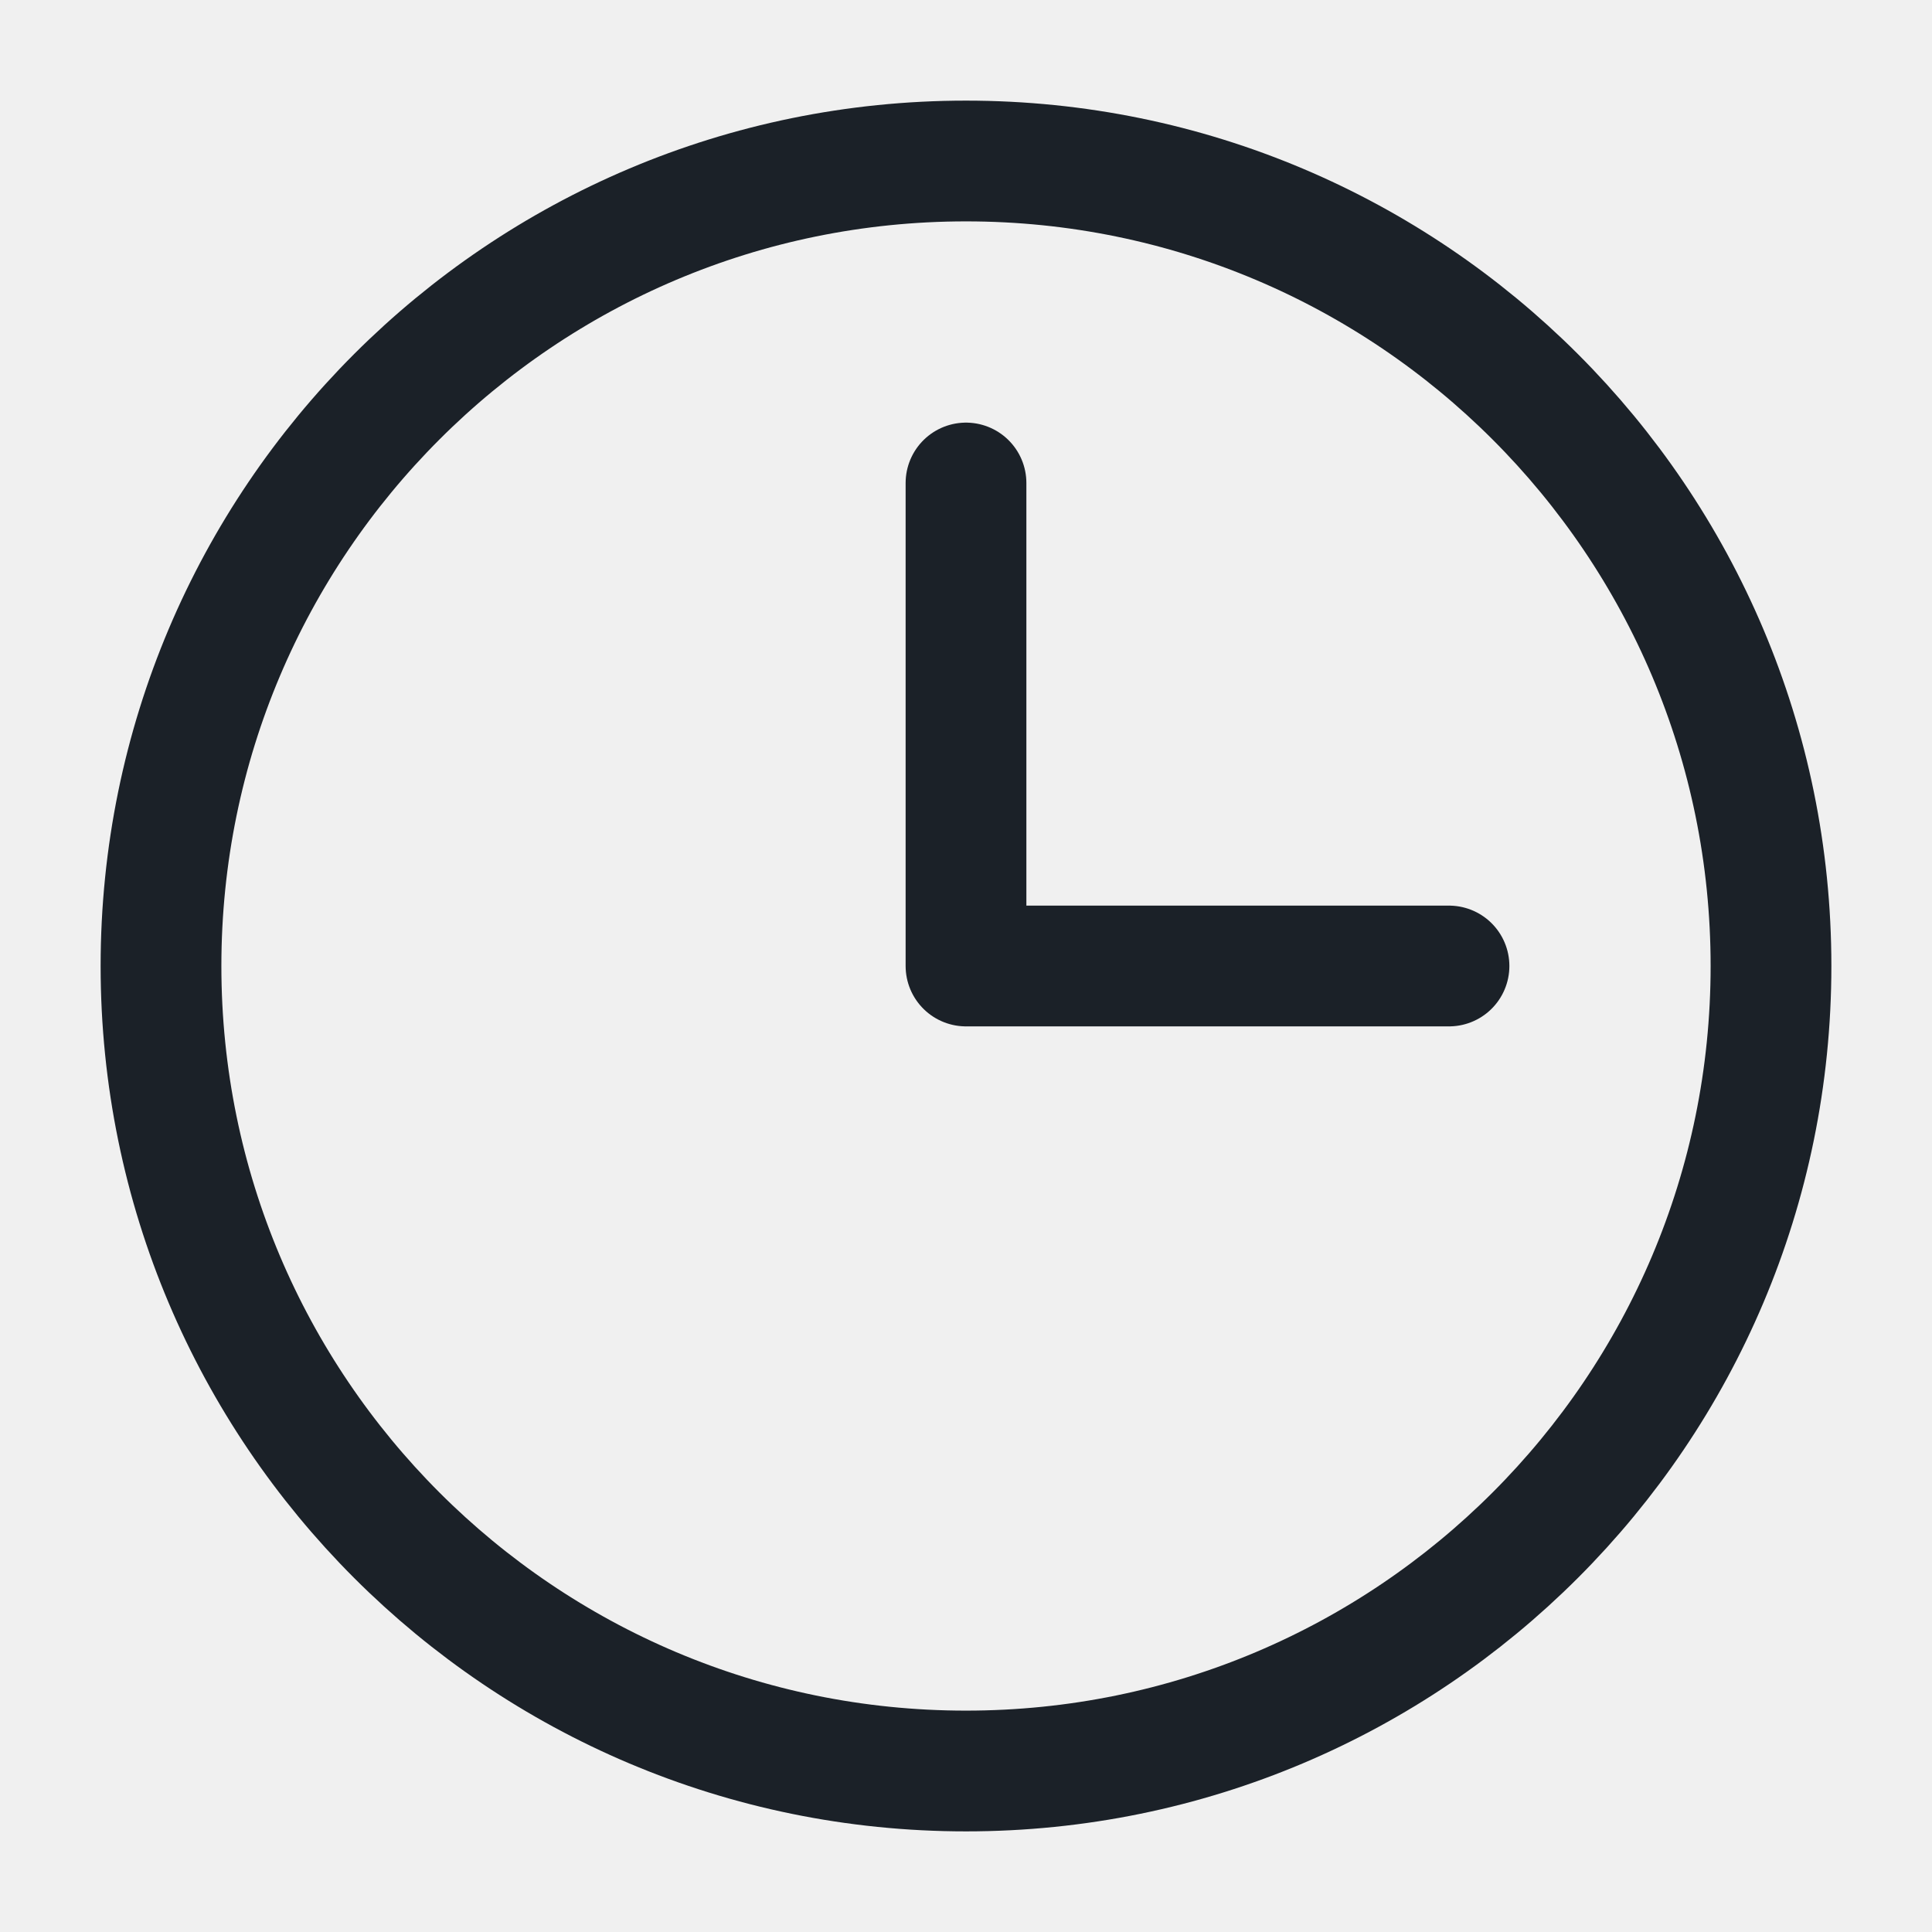
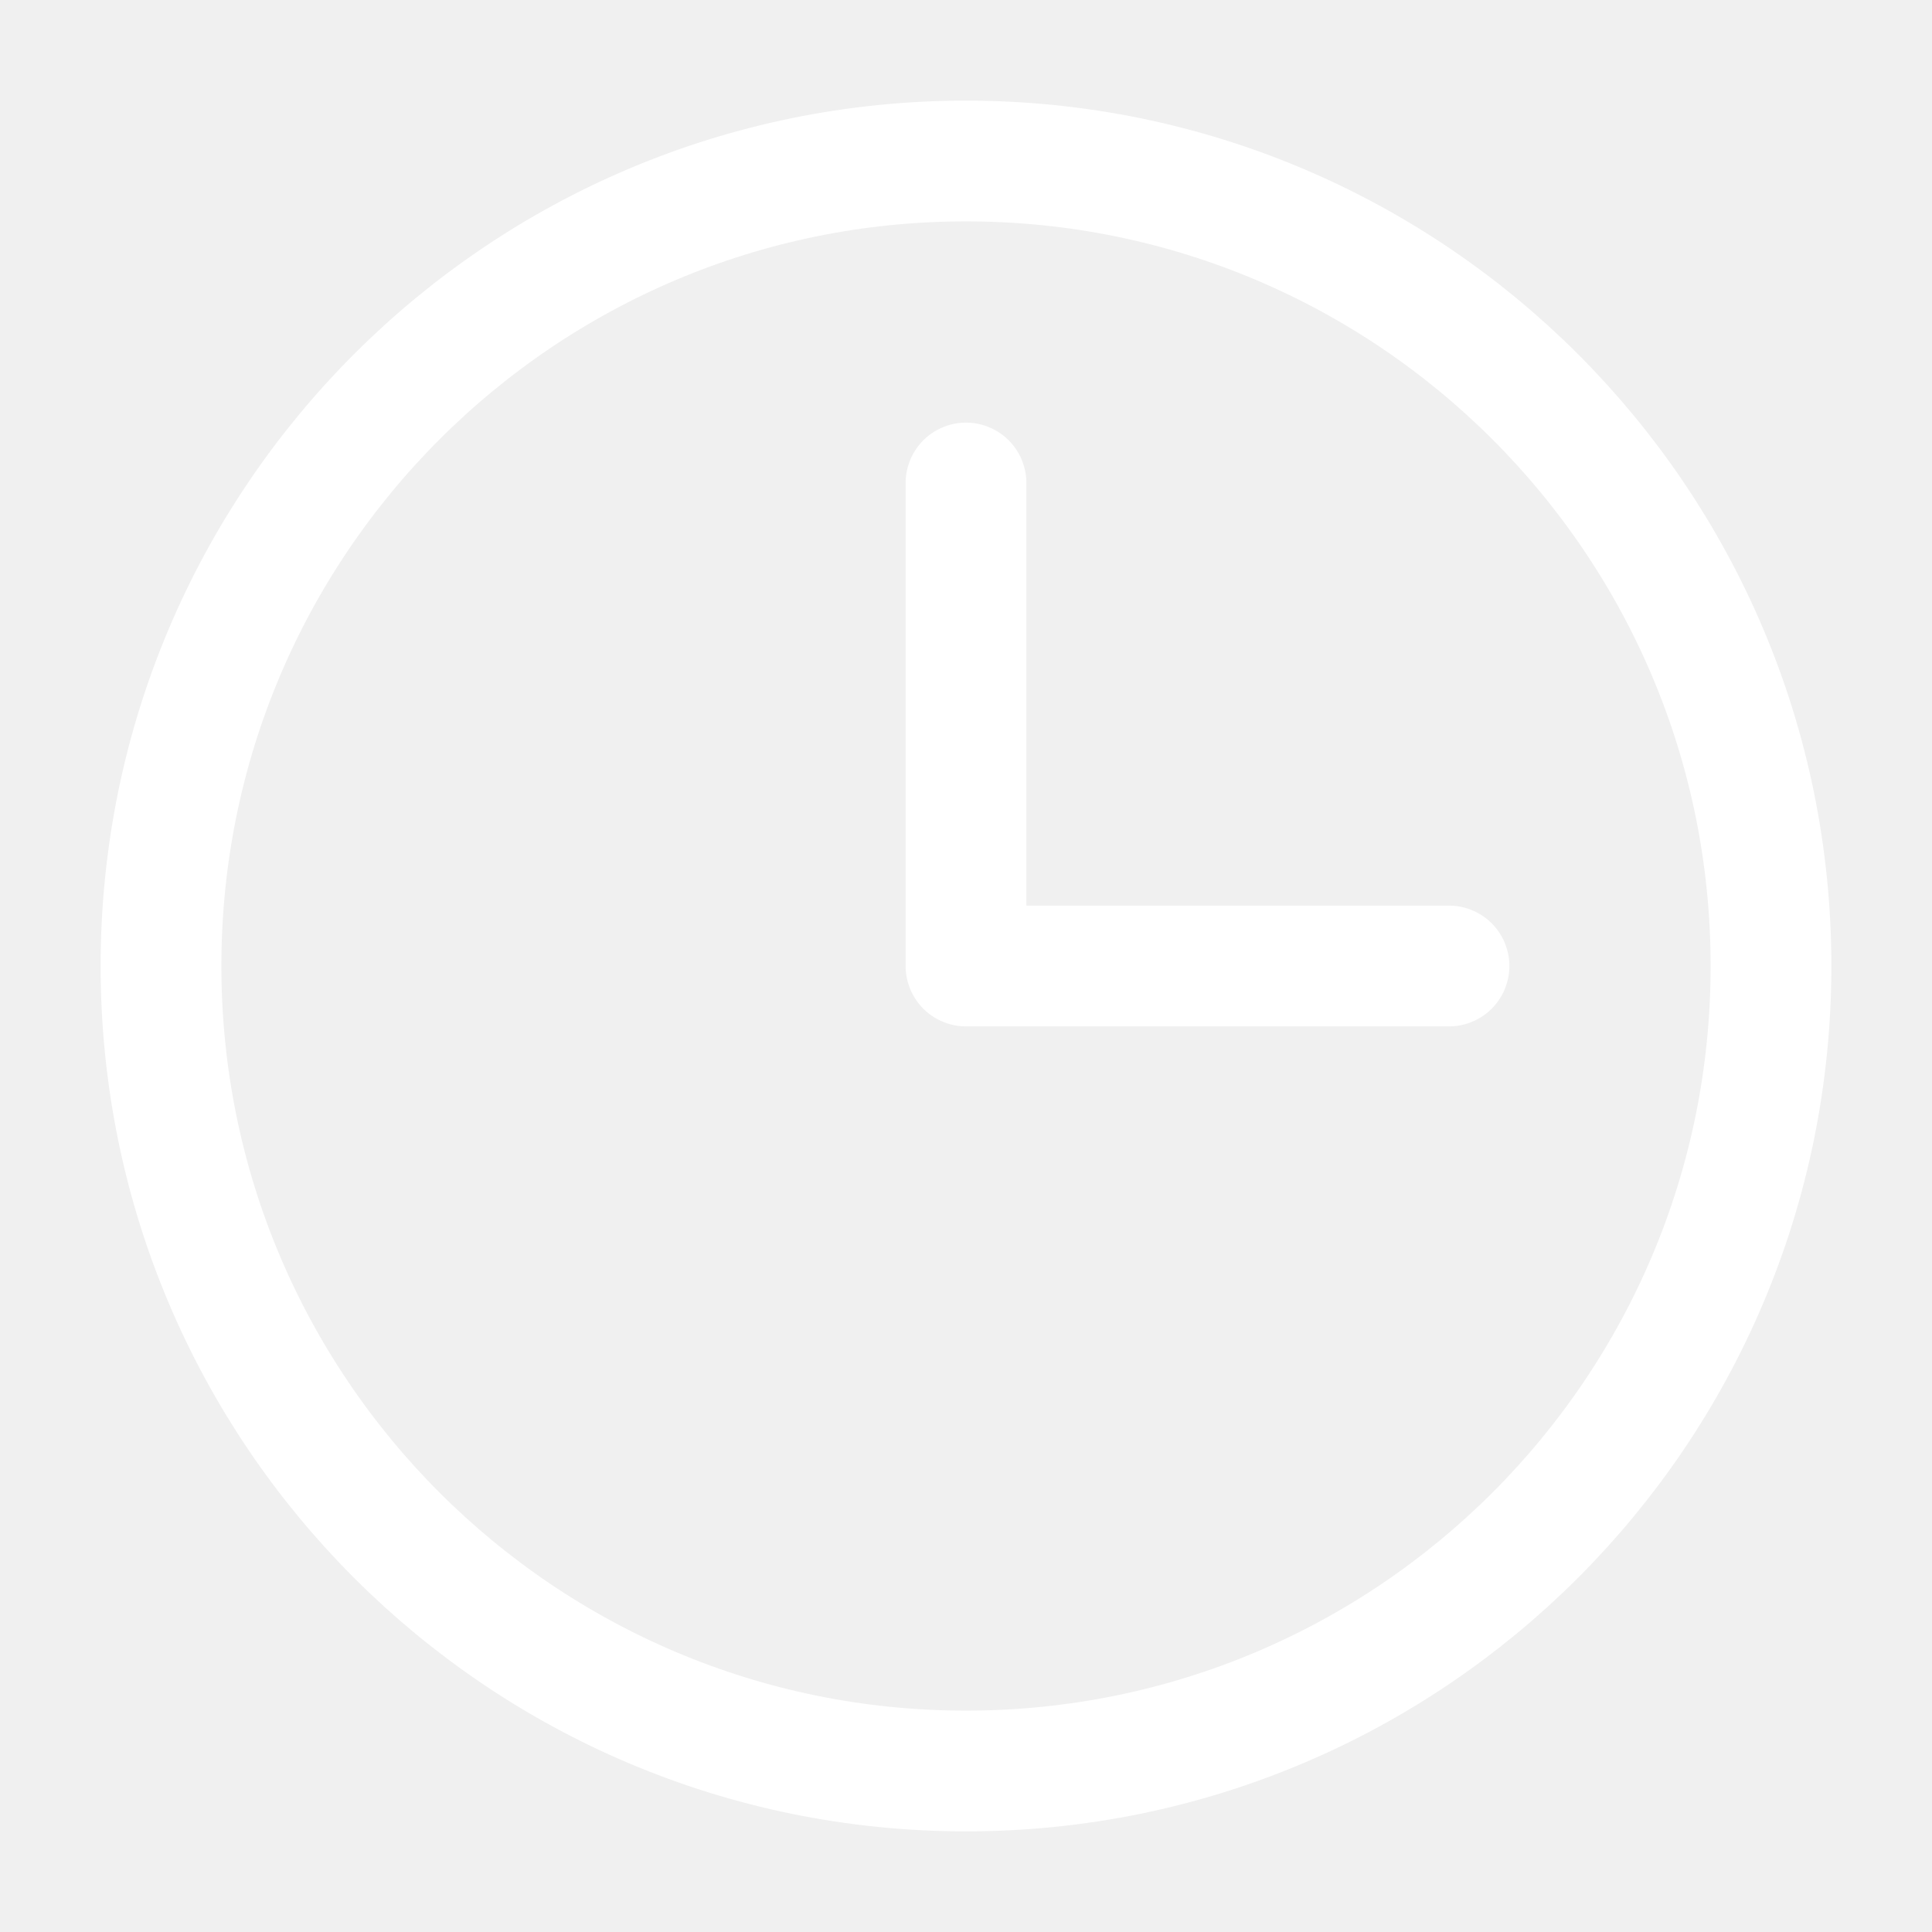
<svg xmlns="http://www.w3.org/2000/svg" width="24" height="24" viewBox="0 0 24 24" fill="none">
-   <path d="M12 6V12H18" stroke="#1B2128" stroke-width="1.5" stroke-linecap="round" stroke-linejoin="round" />
-   <path d="M12 22C17.523 22 22 17.523 22 12C22 6.477 17.523 2 12 2C6.477 2 2 6.477 2 12C2 17.523 6.477 22 12 22Z" stroke="#1B2128" stroke-width="1.5" stroke-linecap="round" stroke-linejoin="round" />
+   <path d="M12 6V12H18" stroke="#FFFFFF" stroke-width="1.5" stroke-linecap="round" stroke-linejoin="round" />
+   <path d="M12 22C17.523 22 22 17.523 22 12C22 6.477 17.523 2 12 2C6.477 2 2 6.477 2 12C2 17.523 6.477 22 12 22Z" stroke="#FFFFFF" stroke-width="1.5" stroke-linecap="round" stroke-linejoin="round" />
</svg>
